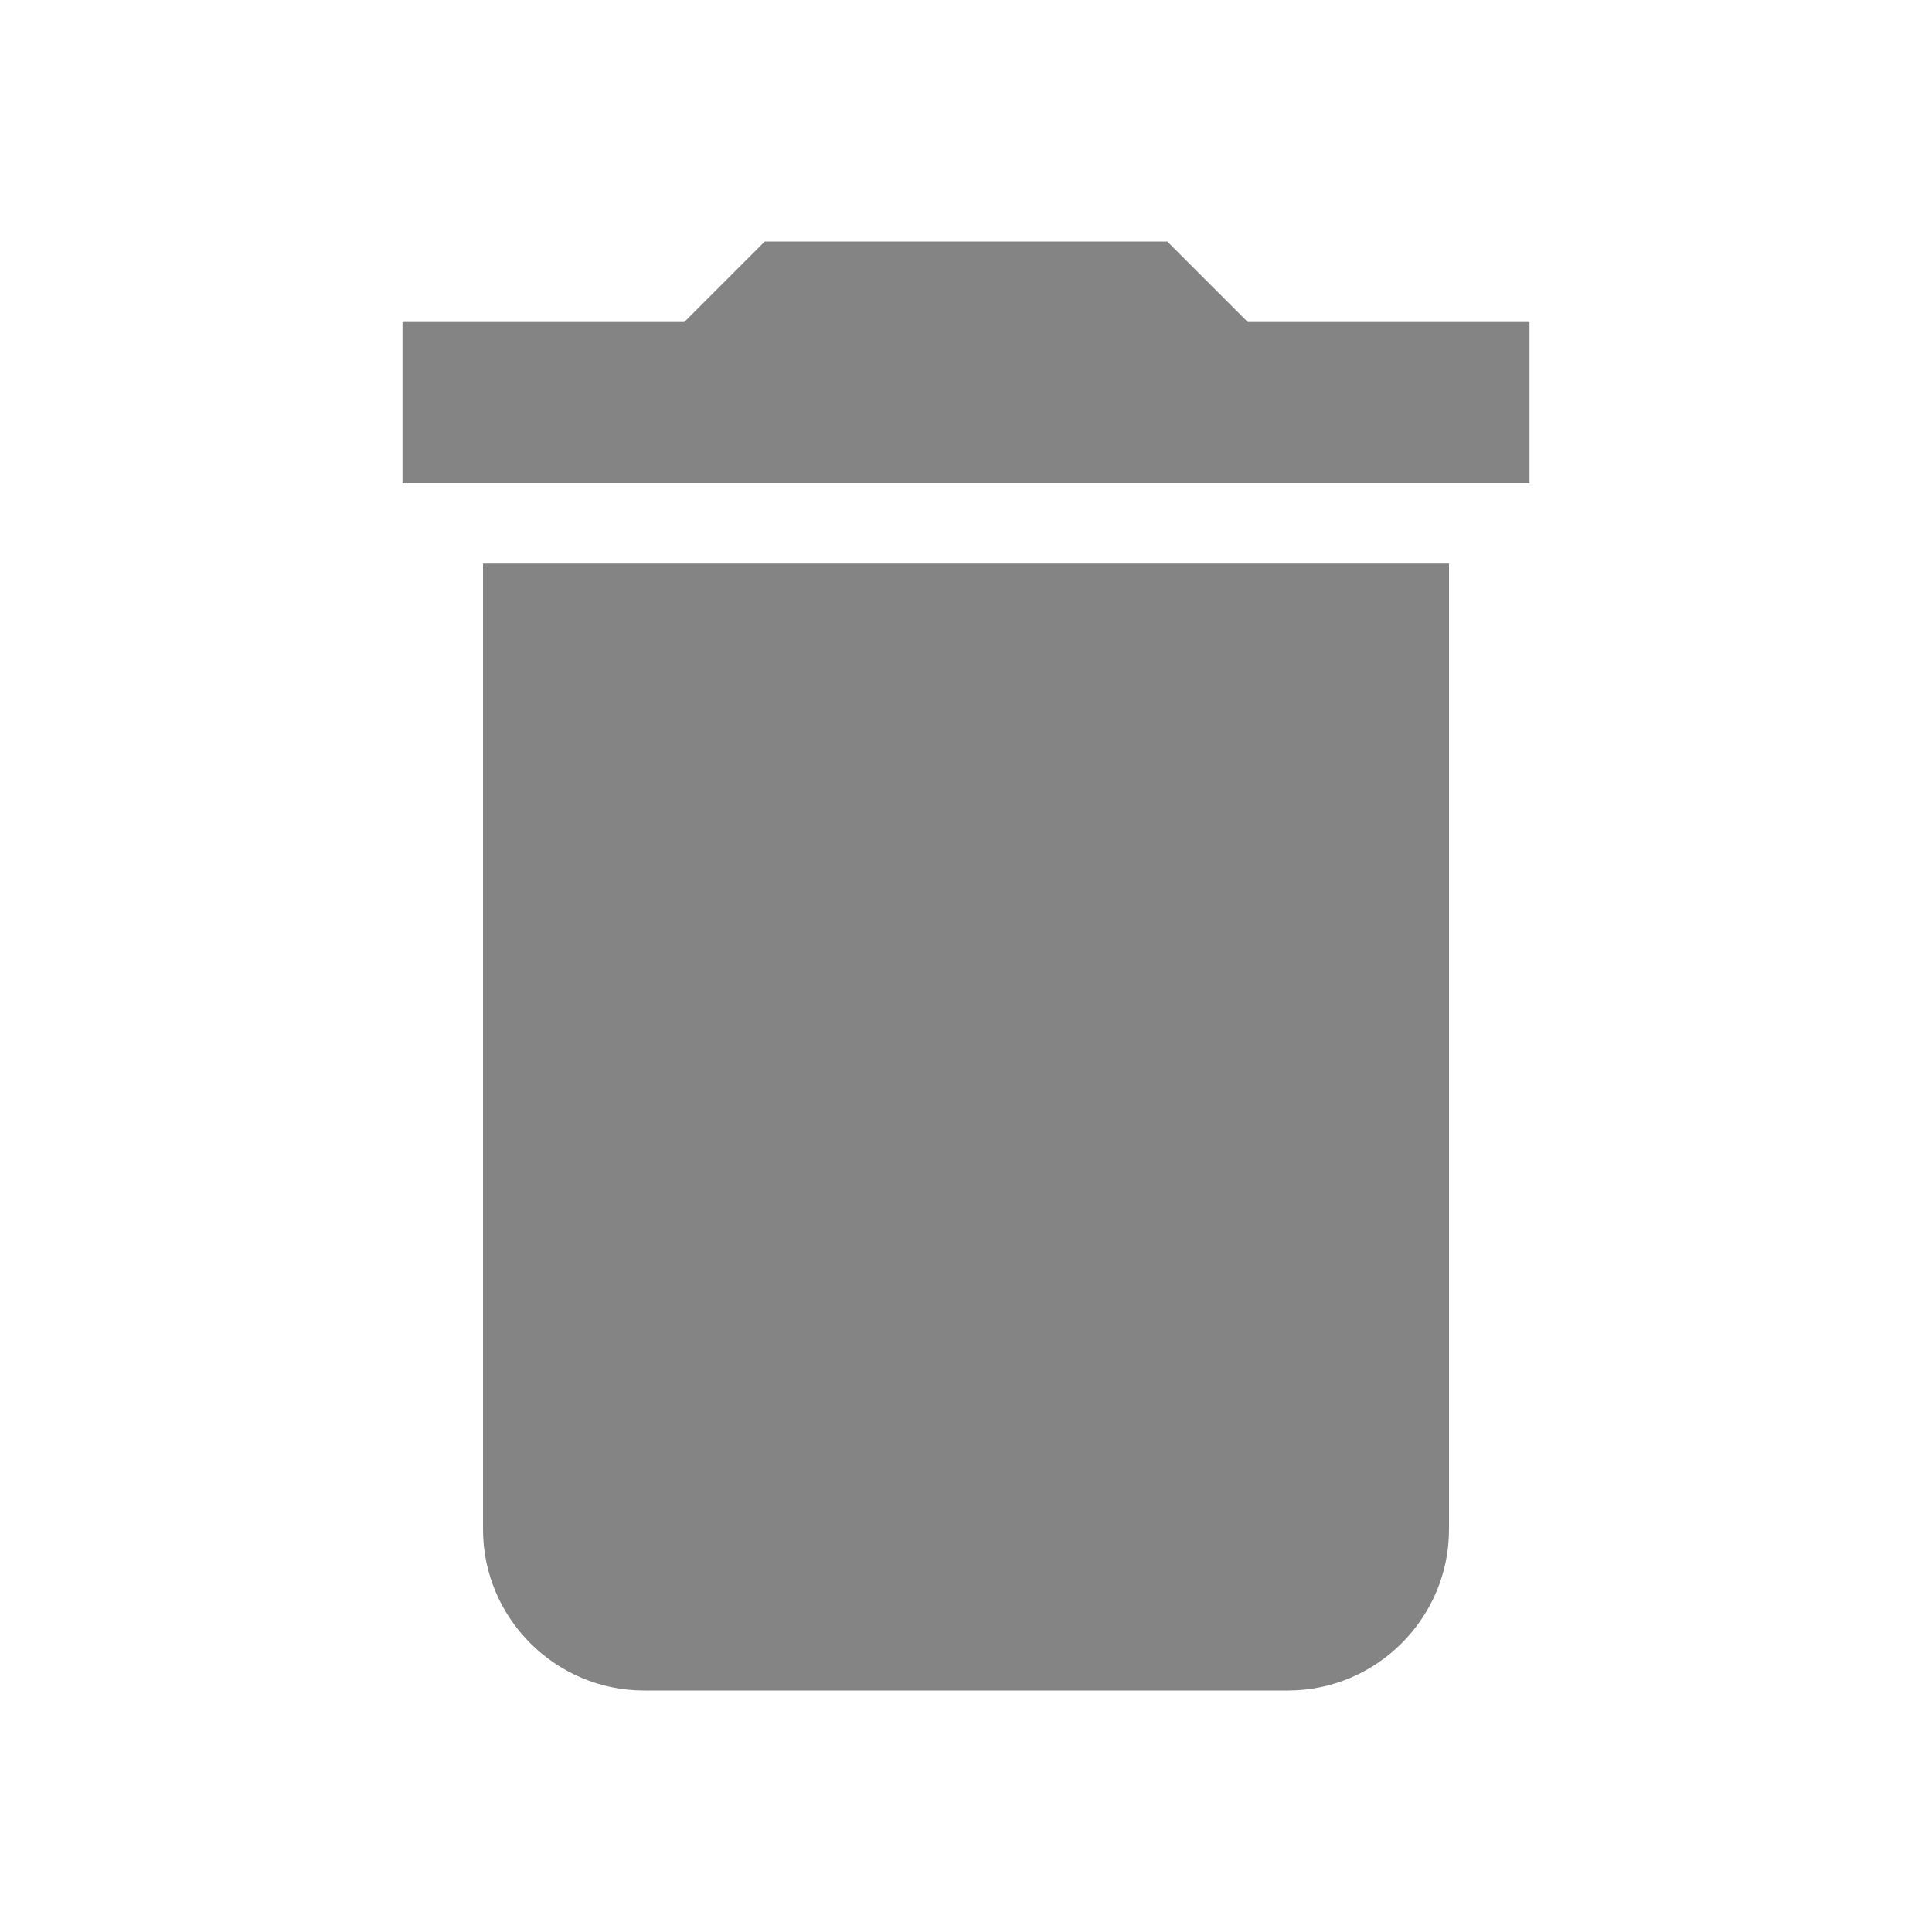
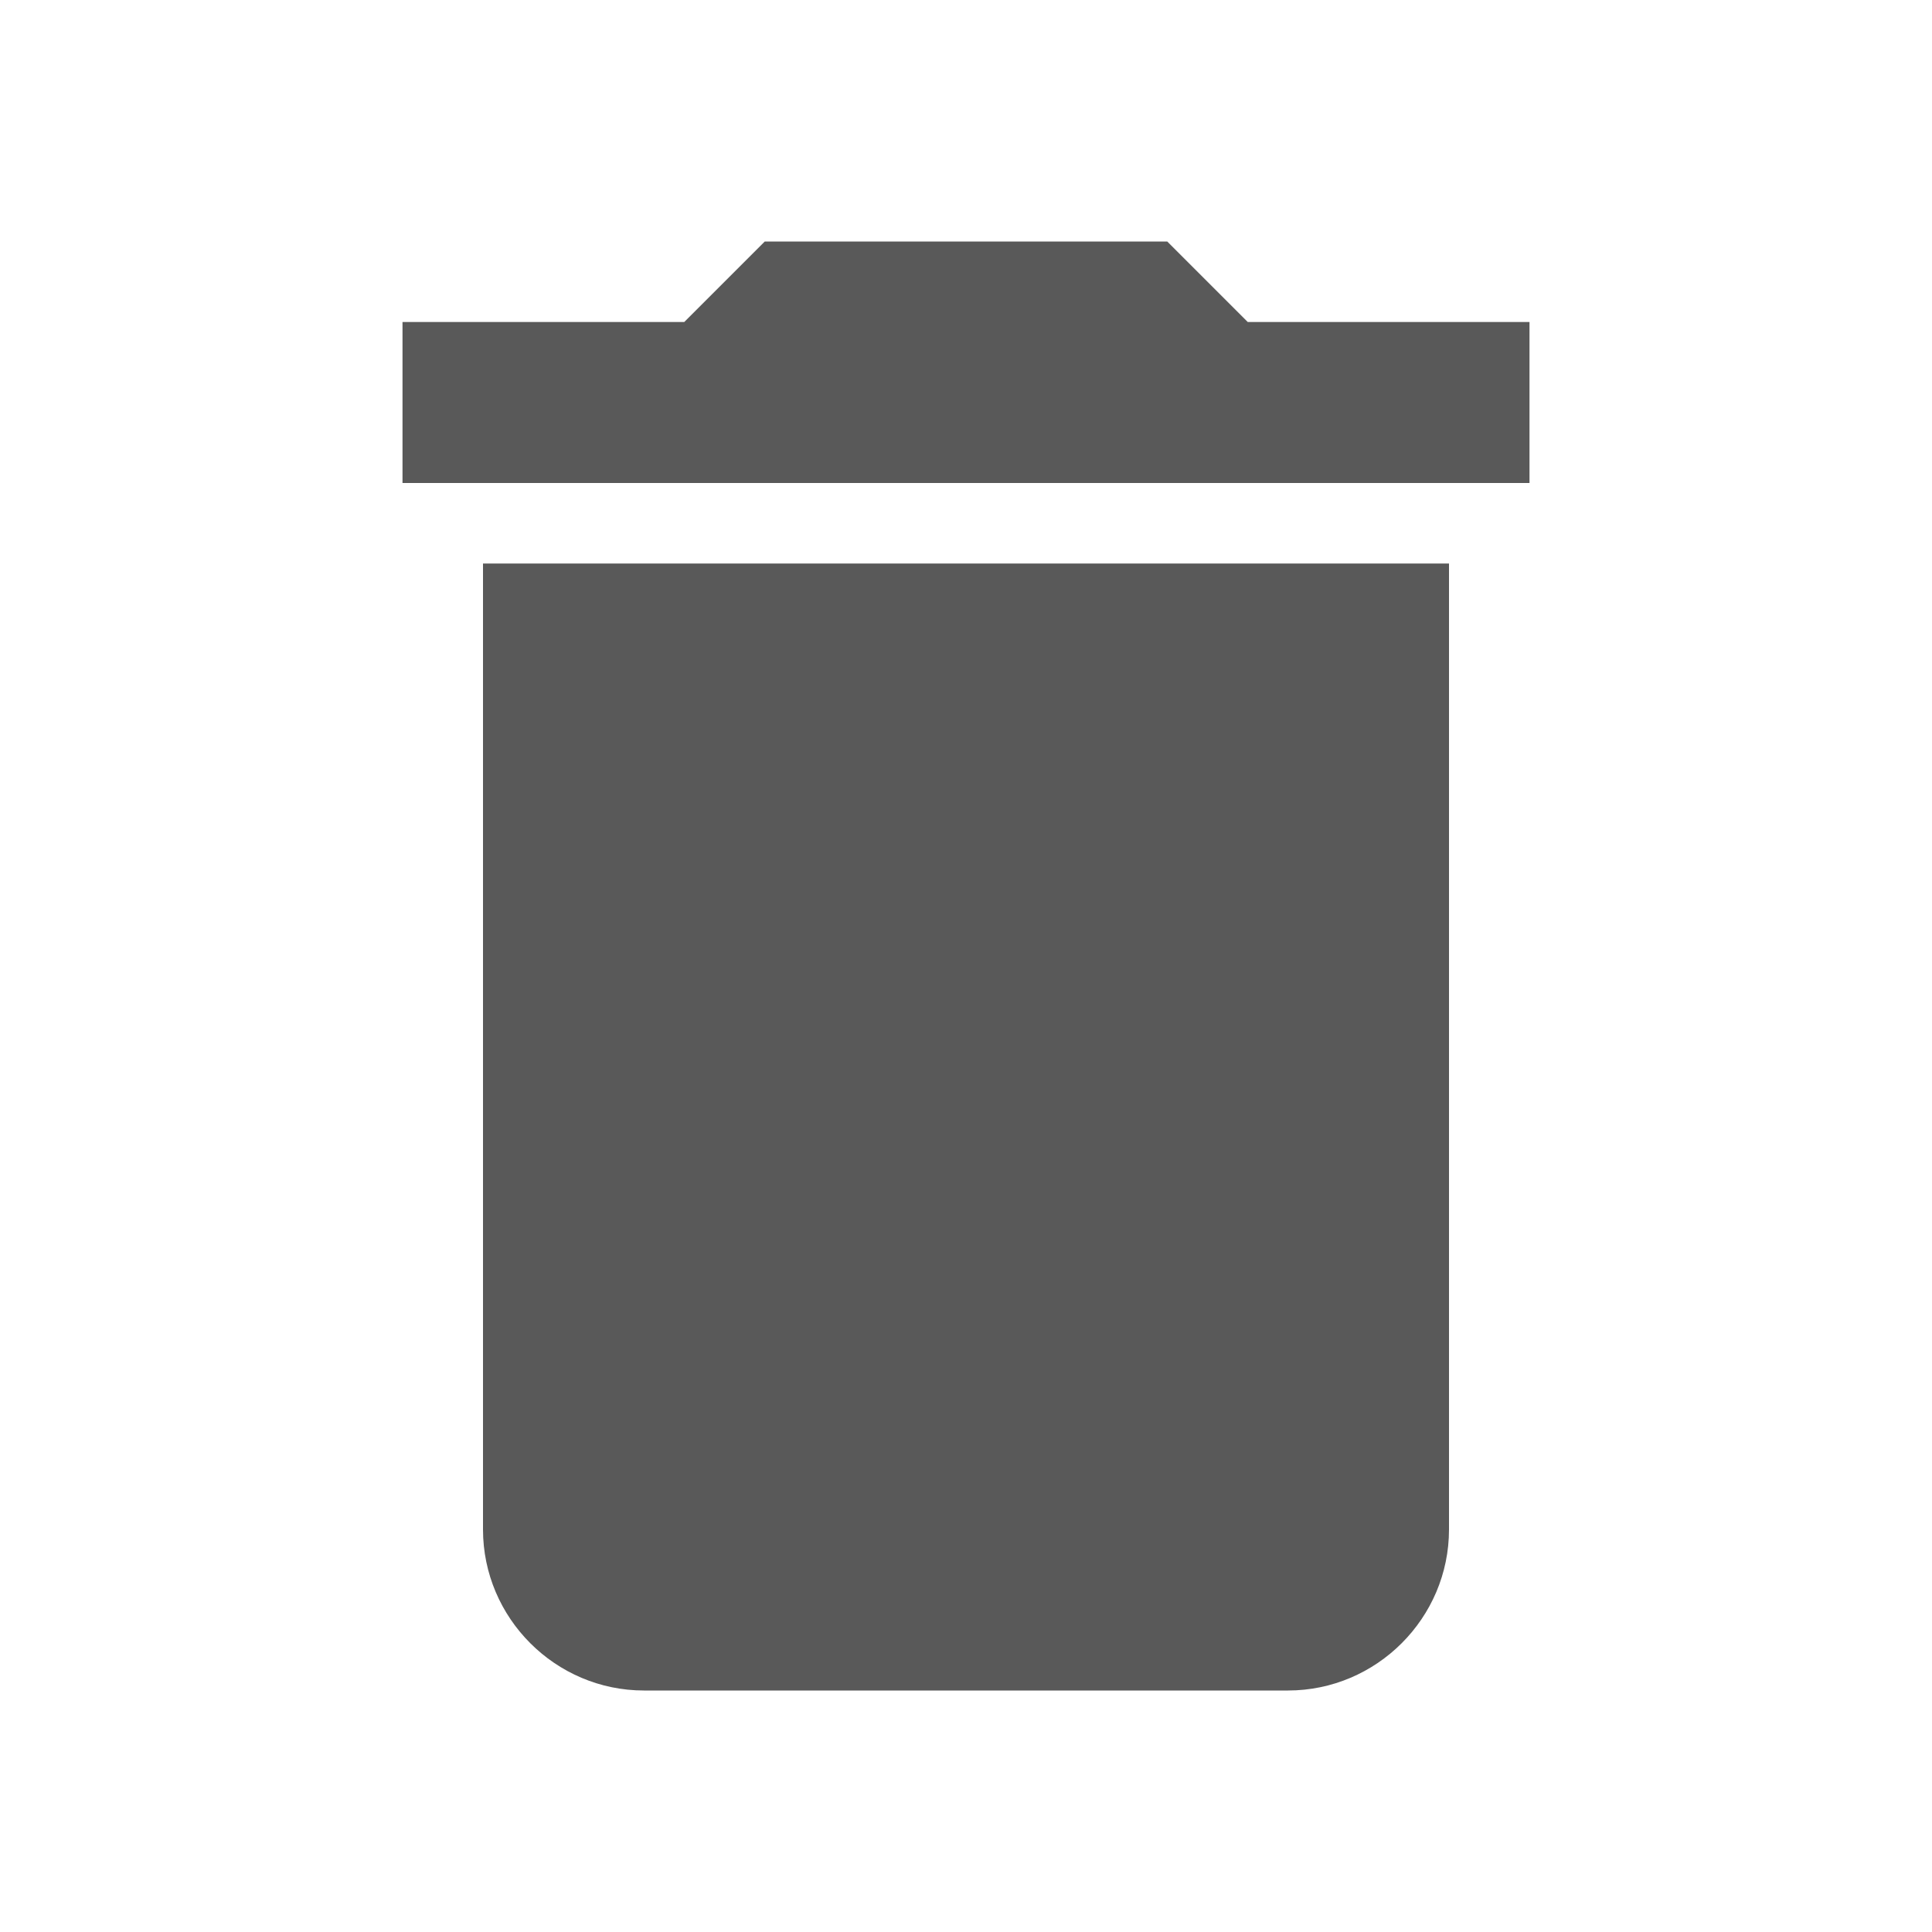
- <svg xmlns="http://www.w3.org/2000/svg" fill="#848484" height="24" viewBox="0 0 24 24" width="24">
+ <svg xmlns="http://www.w3.org/2000/svg" fill="#595959" height="24" viewBox="0 0 24 24" width="24">
  <path d="M6 19c0 1.1.9 2 2 2h8c1.1 0 2-.9 2-2V7H6v12zM19 4h-3.5l-1-1h-5l-1 1H5v2h14V4z" />
  <path d="M0 0h24v24H0z" fill="none" />
</svg>
